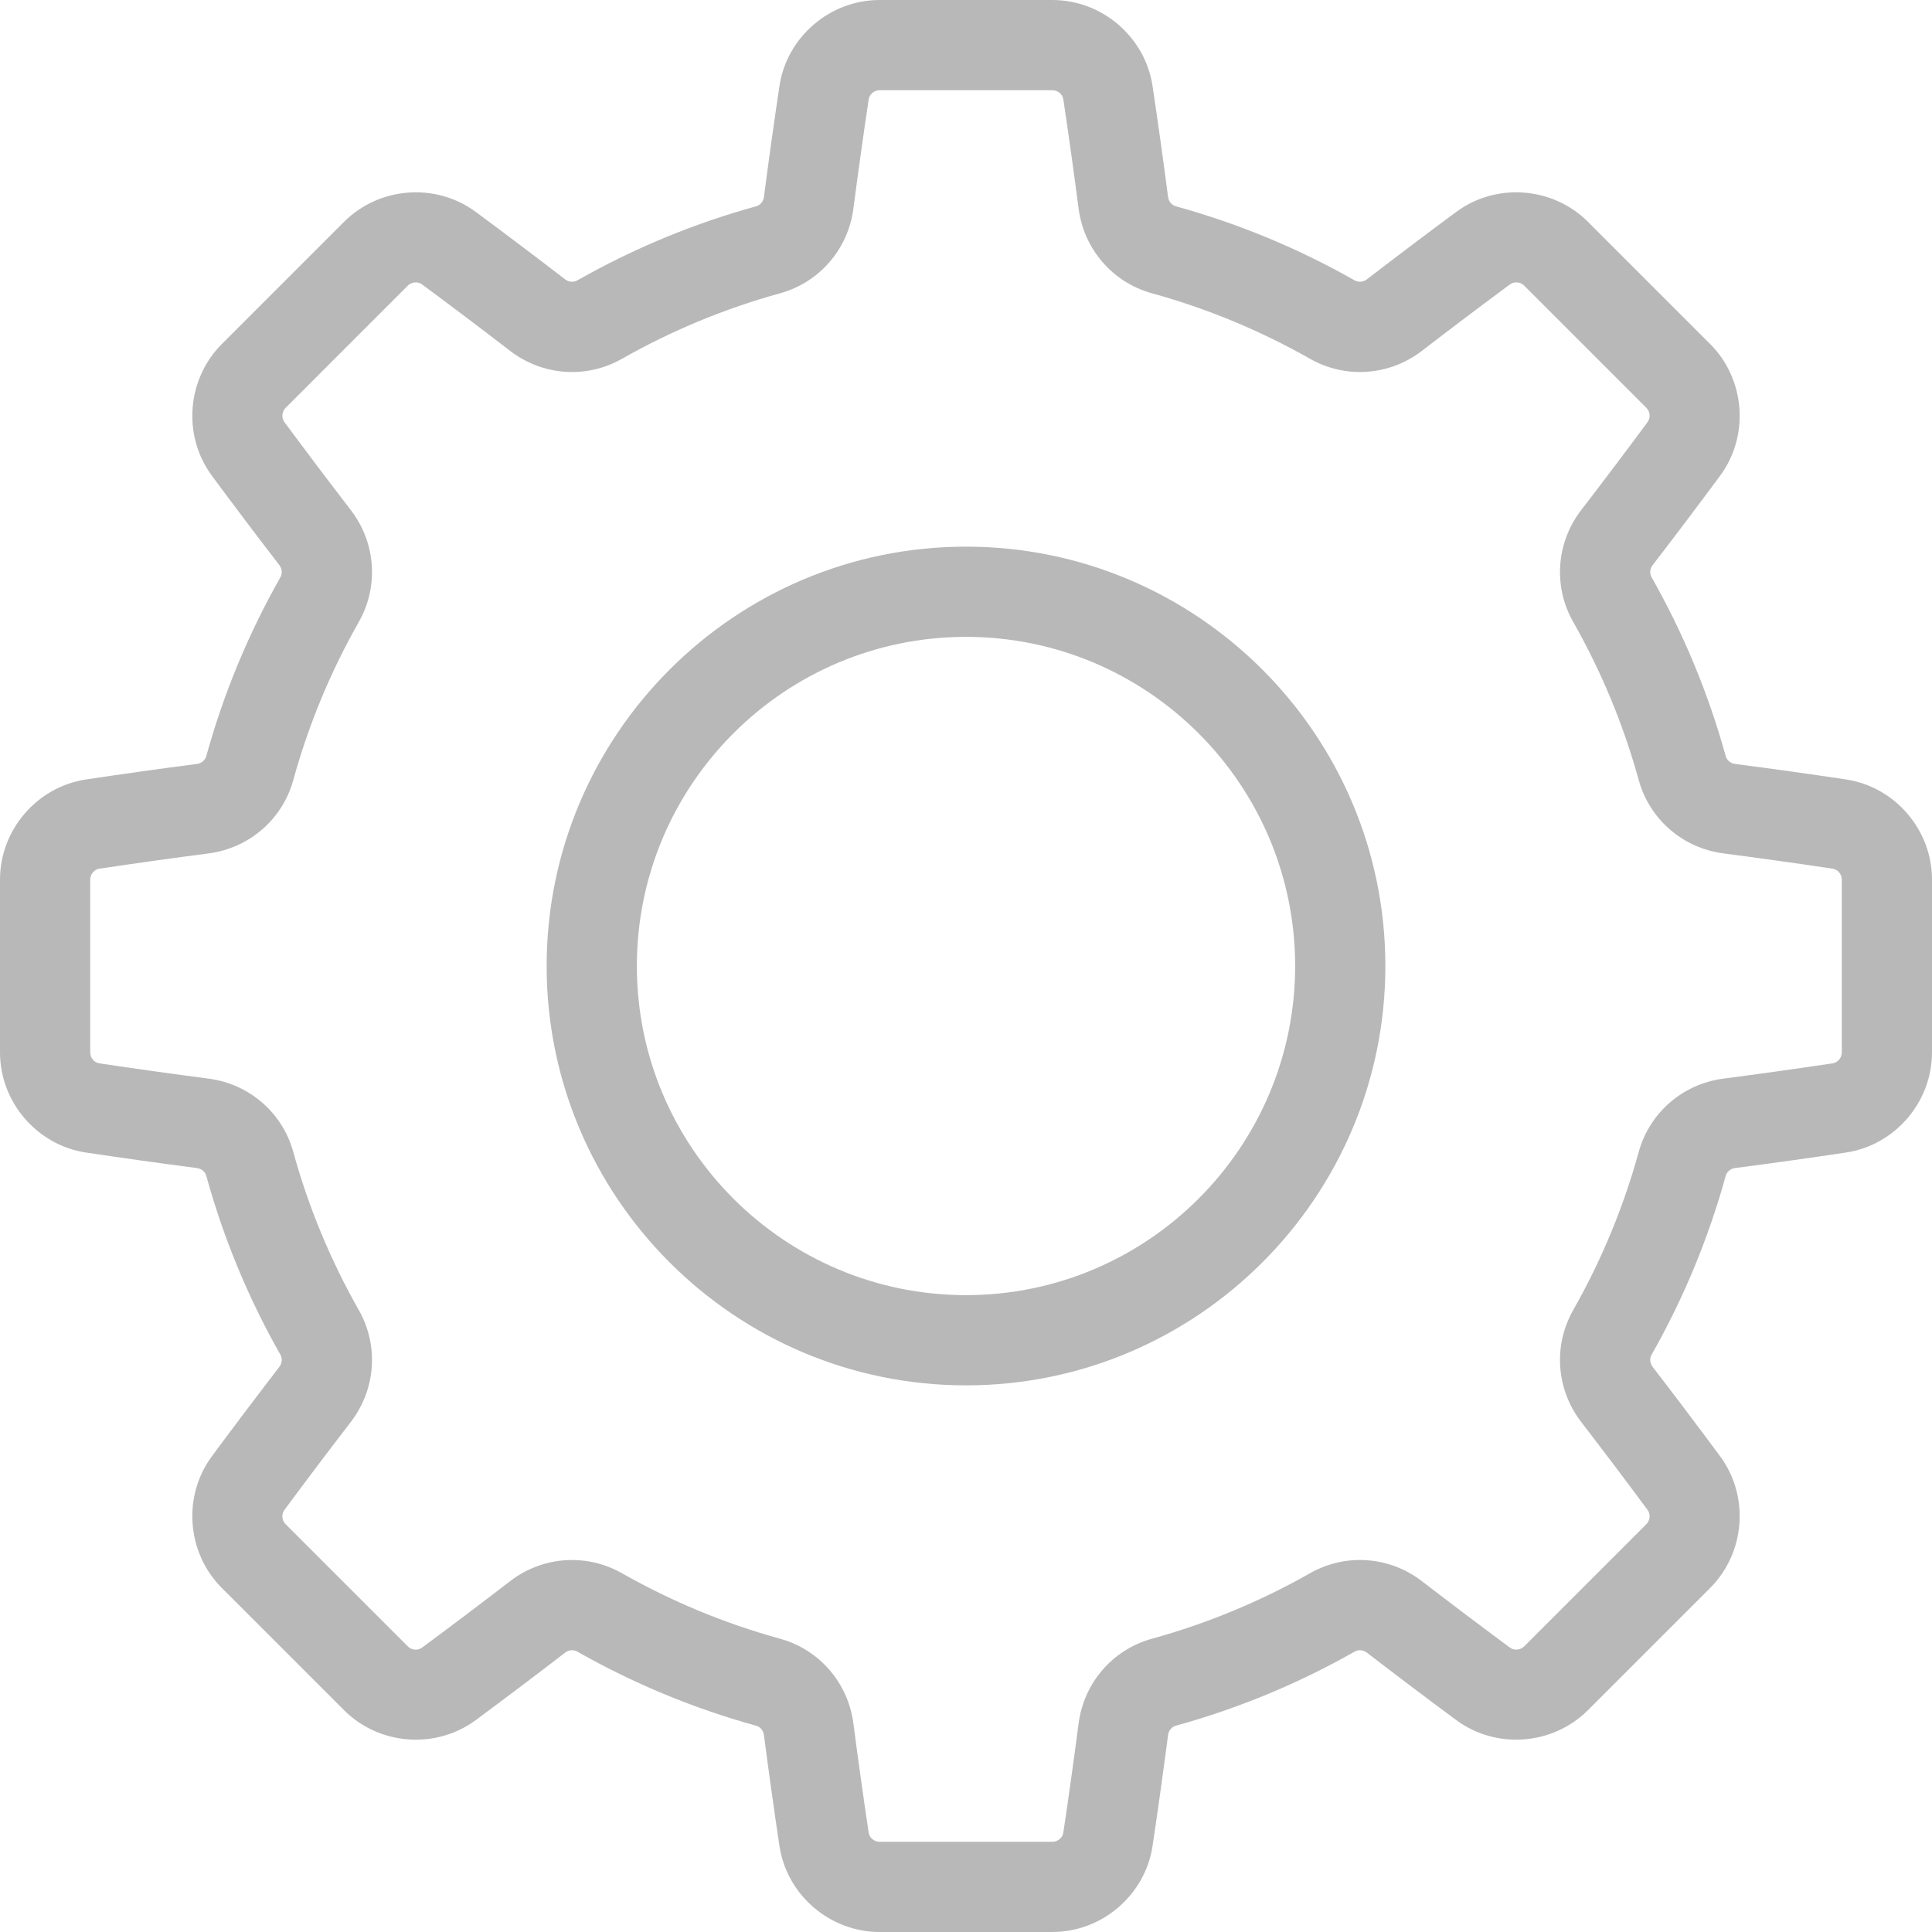
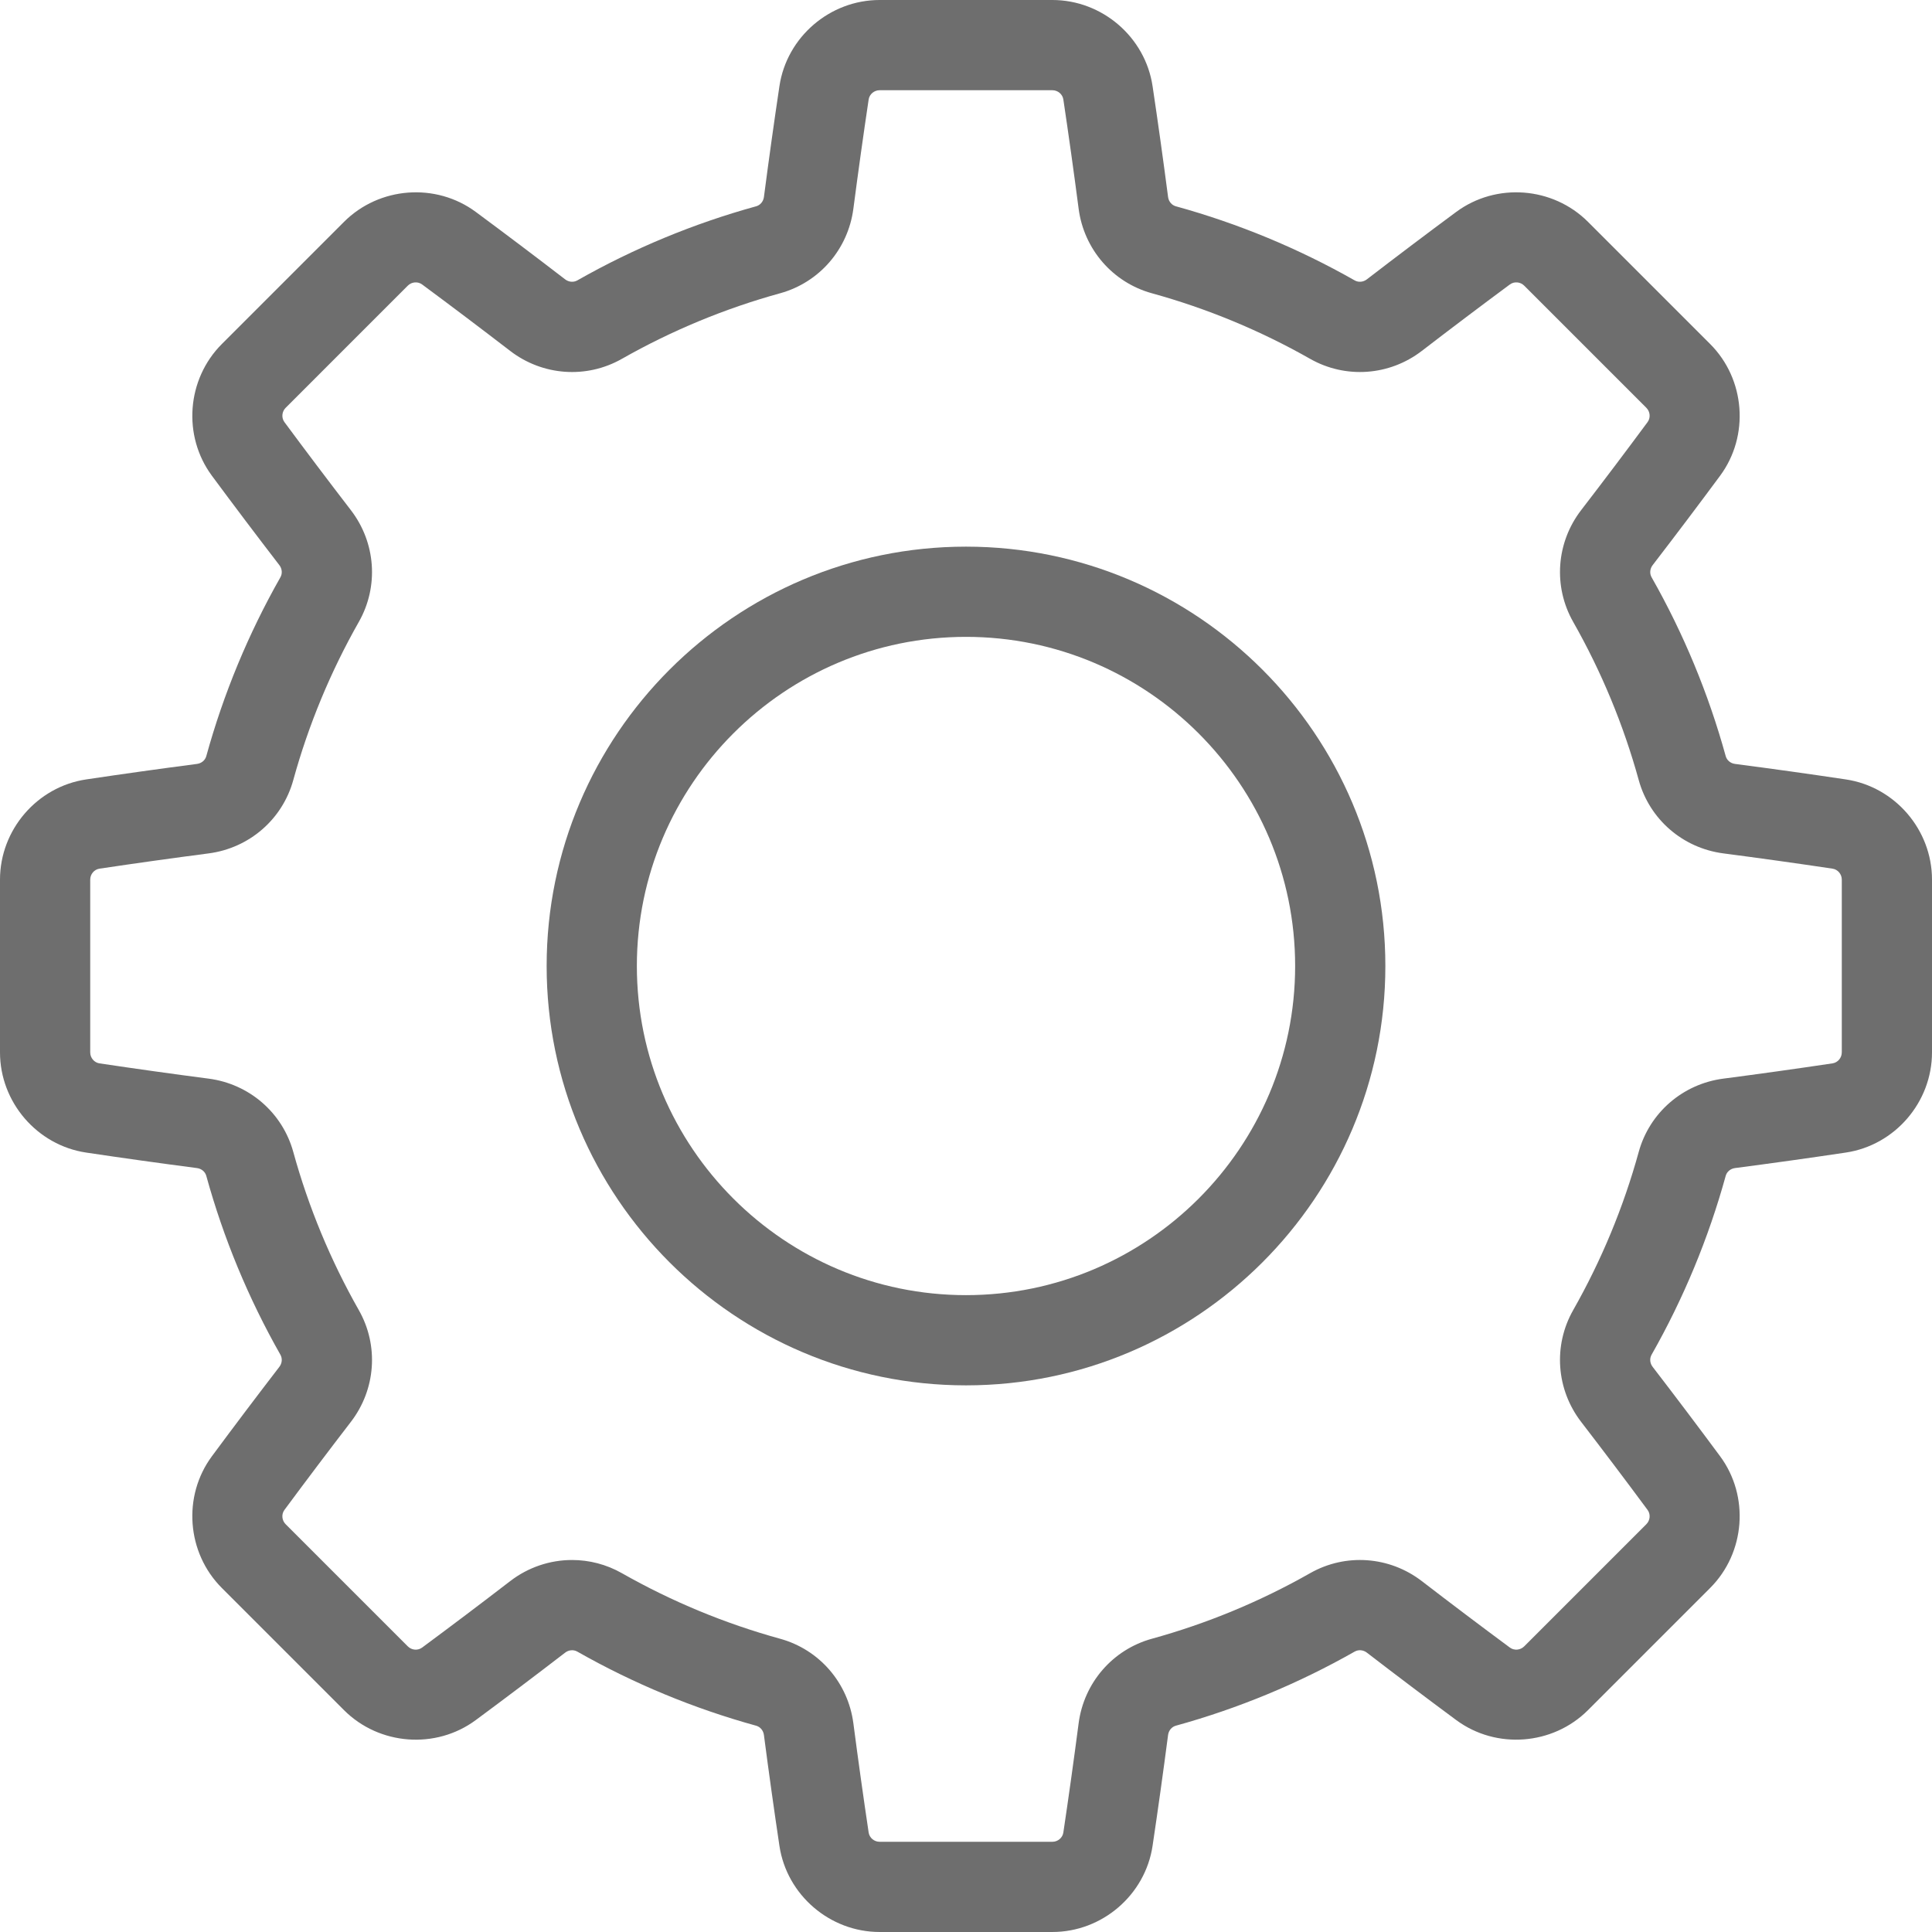
- <svg xmlns="http://www.w3.org/2000/svg" version="1.1" id="Layer_1" x="0px" y="0px" width="23px" height="23px" viewBox="0 0 511.999 511.999" style="enable-background:new 0 0 511.999 511.999;" xml:space="preserve">
+ <svg xmlns="http://www.w3.org/2000/svg" version="1.1" id="Layer_1" x="0px" y="0px" width="24px" height="24px" viewBox="0 0 511.999 511.999" style="enable-background:new 0 0 511.999 511.999;" xml:space="preserve">
  <g>
    <g>
-       <path fill="#B8B8B8" d="M489.175,206.556c-9.629-1.442-19.514-2.825-29.379-4.111c-1.195-0.155-2.165-0.966-2.467-2.064    c-4.553-16.523-11.16-32.467-19.636-47.389c-0.57-1.002-0.463-2.266,0.273-3.223c6.067-7.885,12.081-15.856,17.876-23.69    c7.824-10.578,6.688-25.588-2.64-34.917l-32.366-32.366c-9.329-9.328-24.338-10.464-34.918-2.638    c-7.817,5.782-15.787,11.796-23.689,17.875c-0.954,0.736-2.221,0.843-3.223,0.274c-14.921-8.476-30.865-15.083-47.389-19.637    c-1.099-0.301-1.91-1.271-2.066-2.469c-1.289-9.88-2.671-19.764-4.109-29.376C303.495,9.812,292.079,0,278.886,0h-45.773    c-13.194,0-24.61,9.812-26.554,22.824c-1.439,9.614-2.821,19.497-4.11,29.379c-0.157,1.197-0.967,2.165-2.067,2.467    c-16.524,4.556-32.469,11.162-47.387,19.637c-1.003,0.569-2.269,0.459-3.225-0.274c-7.901-6.079-15.872-12.093-23.69-17.876    c-10.581-7.825-25.59-6.687-34.917,2.64L58.797,91.163c-9.329,9.33-10.464,24.341-2.638,34.918    c5.804,7.846,11.818,15.815,17.875,23.688c0.735,0.955,0.843,2.22,0.274,3.223c-8.478,14.925-15.084,30.869-19.637,47.389    c-0.301,1.097-1.271,1.908-2.467,2.065c-9.86,1.287-19.744,2.669-29.378,4.111C9.812,208.502,0,219.92,0,233.112v45.774    c0,13.193,9.812,24.61,22.824,26.556c9.634,1.442,19.519,2.824,29.379,4.11c1.197,0.157,2.165,0.967,2.467,2.066    c4.553,16.521,11.16,32.465,19.637,47.389c0.569,1.003,0.461,2.268-0.274,3.223c-6.072,7.892-12.086,15.862-17.875,23.689    c-7.825,10.578-6.691,25.589,2.638,34.918l32.366,32.366c9.33,9.329,24.341,10.465,34.918,2.638    c7.817-5.782,15.787-11.796,23.689-17.875c0.955-0.736,2.221-0.842,3.223-0.274c14.92,8.476,30.863,15.081,47.389,19.637    c1.099,0.302,1.91,1.271,2.066,2.467c1.289,9.88,2.672,19.765,4.11,29.376c1.946,13.013,13.362,22.825,26.556,22.825h45.773    c13.193,0,24.61-9.812,26.555-22.827c1.439-9.623,2.821-19.507,4.109-29.376c0.157-1.197,0.967-2.166,2.066-2.469    c16.524-4.556,32.469-11.162,47.388-19.637c1.003-0.567,2.268-0.459,3.224,0.274c7.901,6.079,15.872,12.093,23.689,17.875    c10.578,7.825,25.588,6.691,34.918-2.638l32.366-32.366c9.328-9.329,10.464-24.339,2.639-34.918    c-5.795-7.831-11.81-15.802-17.876-23.689c-0.735-0.955-0.843-2.22-0.273-3.223c8.477-14.924,15.083-30.868,19.636-47.388    c0.304-1.1,1.272-1.91,2.469-2.067c9.863-1.286,19.748-2.669,29.378-4.11c13.013-1.945,22.825-13.362,22.825-26.555v-45.774    C511.999,219.919,502.187,208.501,489.175,206.556z M488.091,278.888c0,1.45-1.054,2.7-2.453,2.911    c-9.482,1.419-19.216,2.779-28.932,4.048c-10.758,1.402-19.56,9.024-22.426,19.42c-4.029,14.618-9.875,28.727-17.375,41.932    c-5.333,9.389-4.504,21.012,2.112,29.612c5.976,7.768,11.899,15.617,17.604,23.329c0.842,1.137,0.702,2.769-0.323,3.794    l-32.367,32.366c-1.026,1.026-2.657,1.163-3.793,0.324c-7.697-5.695-15.548-11.618-23.33-17.605    c-8.599-6.617-20.221-7.446-29.609-2.114c-13.205,7.5-27.314,13.347-41.934,17.377c-10.394,2.865-18.016,11.667-19.421,22.426    c-1.267,9.722-2.629,19.456-4.047,28.932c-0.209,1.399-1.461,2.453-2.911,2.453h-45.773c-1.45,0-2.702-1.054-2.911-2.454    c-1.415-9.465-2.778-19.199-4.047-28.93c-1.403-10.759-9.027-19.561-19.421-22.426c-14.621-4.03-28.73-9.877-41.934-17.378    c-4.117-2.337-8.664-3.491-13.196-3.491c-5.804,0-11.585,1.89-16.412,5.607c-7.783,5.987-15.633,11.91-23.33,17.605    c-1.138,0.839-2.767,0.702-3.792-0.324l-32.367-32.366c-1.026-1.026-1.166-2.656-0.324-3.793    c5.701-7.707,11.623-15.556,17.604-23.33c6.615-8.6,7.445-20.221,2.114-29.609c-7.503-13.209-13.348-27.317-17.377-41.934    c-2.865-10.394-11.667-18.017-22.425-19.42c-9.712-1.267-19.447-2.63-28.934-4.048c-1.399-0.21-2.453-1.461-2.453-2.911v-45.774    c0-1.45,1.054-2.701,2.453-2.911c9.487-1.419,19.221-2.781,28.932-4.048c10.759-1.402,19.561-9.025,22.426-19.42    c4.027-14.616,9.874-28.725,17.377-41.934c5.332-9.389,4.502-21.011-2.113-29.609c-5.965-7.756-11.888-15.604-17.604-23.33    c-0.84-1.137-0.701-2.769,0.324-3.793l32.365-32.367c1.024-1.026,2.655-1.163,3.792-0.324c7.697,5.694,15.547,11.617,23.33,17.605    c8.6,6.614,20.221,7.445,29.611,2.112c13.203-7.5,27.312-13.347,41.932-17.377c10.395-2.865,18.019-11.667,19.422-22.426    c1.27-9.731,2.631-19.465,4.048-28.933c0.209-1.397,1.461-2.452,2.911-2.452h45.773c1.45,0,2.702,1.054,2.911,2.453    c1.417,9.465,2.778,19.198,4.048,28.932c1.403,10.759,9.027,19.561,19.421,22.426c14.62,4.03,28.728,9.877,41.934,17.377    c9.388,5.33,21.01,4.502,29.608-2.114c7.783-5.987,15.633-11.91,23.329-17.604c1.137-0.842,2.769-0.703,3.794,0.324l32.366,32.366    c1.026,1.026,1.164,2.657,0.324,3.793c-5.705,7.714-11.628,15.562-17.604,23.33c-6.615,8.601-7.445,20.223-2.112,29.612    c7.501,13.205,13.347,27.313,17.377,41.933c2.865,10.394,11.669,18.016,22.424,19.418c9.716,1.268,19.451,2.63,28.934,4.048    c1.399,0.21,2.453,1.461,2.453,2.911V278.888z" />
+       <path fill="#6E6E6E" d="M489.175,206.556c-9.629-1.442-19.514-2.825-29.379-4.111c-1.195-0.155-2.165-0.966-2.467-2.064    c-4.553-16.523-11.16-32.467-19.636-47.389c-0.57-1.002-0.463-2.266,0.273-3.223c6.067-7.885,12.081-15.856,17.876-23.69    c7.824-10.578,6.688-25.588-2.64-34.917l-32.366-32.366c-9.329-9.328-24.338-10.464-34.918-2.638    c-7.817,5.782-15.787,11.796-23.689,17.875c-0.954,0.736-2.221,0.843-3.223,0.274c-14.921-8.476-30.865-15.083-47.389-19.637    c-1.099-0.301-1.91-1.271-2.066-2.469c-1.289-9.88-2.671-19.764-4.109-29.376C303.495,9.812,292.079,0,278.886,0h-45.773    c-13.194,0-24.61,9.812-26.554,22.824c-1.439,9.614-2.821,19.497-4.11,29.379c-0.157,1.197-0.967,2.165-2.067,2.467    c-16.524,4.556-32.469,11.162-47.387,19.637c-1.003,0.569-2.269,0.459-3.225-0.274c-7.901-6.079-15.872-12.093-23.69-17.876    c-10.581-7.825-25.59-6.687-34.917,2.64L58.797,91.163c-9.329,9.33-10.464,24.341-2.638,34.918    c5.804,7.846,11.818,15.815,17.875,23.688c0.735,0.955,0.843,2.22,0.274,3.223c-8.478,14.925-15.084,30.869-19.637,47.389    c-0.301,1.097-1.271,1.908-2.467,2.065c-9.86,1.287-19.744,2.669-29.378,4.111C9.812,208.502,0,219.92,0,233.112v45.774    c0,13.193,9.812,24.61,22.824,26.556c9.634,1.442,19.519,2.824,29.379,4.11c1.197,0.157,2.165,0.967,2.467,2.066    c4.553,16.521,11.16,32.465,19.637,47.389c0.569,1.003,0.461,2.268-0.274,3.223c-6.072,7.892-12.086,15.862-17.875,23.689    c-7.825,10.578-6.691,25.589,2.638,34.918l32.366,32.366c9.33,9.329,24.341,10.465,34.918,2.638    c7.817-5.782,15.787-11.796,23.689-17.875c0.955-0.736,2.221-0.842,3.223-0.274c14.92,8.476,30.863,15.081,47.389,19.637    c1.099,0.302,1.91,1.271,2.066,2.467c1.289,9.88,2.672,19.765,4.11,29.376c1.946,13.013,13.362,22.825,26.556,22.825h45.773    c13.193,0,24.61-9.812,26.555-22.827c1.439-9.623,2.821-19.507,4.109-29.376c0.157-1.197,0.967-2.166,2.066-2.469    c16.524-4.556,32.469-11.162,47.388-19.637c1.003-0.567,2.268-0.459,3.224,0.274c7.901,6.079,15.872,12.093,23.689,17.875    c10.578,7.825,25.588,6.691,34.918-2.638l32.366-32.366c9.328-9.329,10.464-24.339,2.639-34.918    c-5.795-7.831-11.81-15.802-17.876-23.689c-0.735-0.955-0.843-2.22-0.273-3.223c8.477-14.924,15.083-30.868,19.636-47.388    c0.304-1.1,1.272-1.91,2.469-2.067c9.863-1.286,19.748-2.669,29.378-4.11c13.013-1.945,22.825-13.362,22.825-26.555v-45.774    C511.999,219.919,502.187,208.501,489.175,206.556z M488.091,278.888c0,1.45-1.054,2.7-2.453,2.911    c-9.482,1.419-19.216,2.779-28.932,4.048c-10.758,1.402-19.56,9.024-22.426,19.42c-4.029,14.618-9.875,28.727-17.375,41.932    c-5.333,9.389-4.504,21.012,2.112,29.612c5.976,7.768,11.899,15.617,17.604,23.329c0.842,1.137,0.702,2.769-0.323,3.794    l-32.367,32.366c-1.026,1.026-2.657,1.163-3.793,0.324c-7.697-5.695-15.548-11.618-23.33-17.605    c-8.599-6.617-20.221-7.446-29.609-2.114c-13.205,7.5-27.314,13.347-41.934,17.377c-10.394,2.865-18.016,11.667-19.421,22.426    c-1.267,9.722-2.629,19.456-4.047,28.932c-0.209,1.399-1.461,2.453-2.911,2.453h-45.773c-1.45,0-2.702-1.054-2.911-2.454    c-1.415-9.465-2.778-19.199-4.047-28.93c-1.403-10.759-9.027-19.561-19.421-22.426c-14.621-4.03-28.73-9.877-41.934-17.378    c-4.117-2.337-8.664-3.491-13.196-3.491c-5.804,0-11.585,1.89-16.412,5.607c-7.783,5.987-15.633,11.91-23.33,17.605    c-1.138,0.839-2.767,0.702-3.792-0.324l-32.367-32.366c-1.026-1.026-1.166-2.656-0.324-3.793    c5.701-7.707,11.623-15.556,17.604-23.33c6.615-8.6,7.445-20.221,2.114-29.609c-7.503-13.209-13.348-27.317-17.377-41.934    c-2.865-10.394-11.667-18.017-22.425-19.42c-9.712-1.267-19.447-2.63-28.934-4.048c-1.399-0.21-2.453-1.461-2.453-2.911v-45.774    c0-1.45,1.054-2.701,2.453-2.911c9.487-1.419,19.221-2.781,28.932-4.048c10.759-1.402,19.561-9.025,22.426-19.42    c4.027-14.616,9.874-28.725,17.377-41.934c5.332-9.389,4.502-21.011-2.113-29.609c-5.965-7.756-11.888-15.604-17.604-23.33    c-0.84-1.137-0.701-2.769,0.324-3.793l32.365-32.367c1.024-1.026,2.655-1.163,3.792-0.324c7.697,5.694,15.547,11.617,23.33,17.605    c8.6,6.614,20.221,7.445,29.611,2.112c13.203-7.5,27.312-13.347,41.932-17.377c10.395-2.865,18.019-11.667,19.422-22.426    c1.27-9.731,2.631-19.465,4.048-28.933c0.209-1.397,1.461-2.452,2.911-2.452h45.773c1.45,0,2.702,1.054,2.911,2.453    c1.417,9.465,2.778,19.198,4.048,28.932c1.403,10.759,9.027,19.561,19.421,22.426c14.62,4.03,28.728,9.877,41.934,17.377    c9.388,5.33,21.01,4.502,29.608-2.114c7.783-5.987,15.633-11.91,23.329-17.604c1.137-0.842,2.769-0.703,3.794,0.324l32.366,32.366    c1.026,1.026,1.164,2.657,0.324,3.793c-5.705,7.714-11.628,15.562-17.604,23.33c-6.615,8.601-7.445,20.223-2.112,29.612    c7.501,13.205,13.347,27.313,17.377,41.933c2.865,10.394,11.669,18.016,22.424,19.418c9.716,1.268,19.451,2.63,28.934,4.048    c1.399,0.21,2.453,1.461,2.453,2.911V278.888z" />
    </g>
  </g>
  <g>
    <g>
-       <path fill="#B8B8B8" d="M256,144.866c-61.28,0-111.134,49.854-111.134,111.134S194.72,367.134,256,367.134S367.134,317.28,367.134,256    S317.28,144.866,256,144.866z M256,343.225c-48.097,0-87.225-39.129-87.225-87.225c0-48.097,39.13-87.225,87.225-87.225    c48.096,0,87.225,39.129,87.225,87.225S304.097,343.225,256,343.225z" />
+       <path fill="#6E6E6E" d="M256,144.866c-61.28,0-111.134,49.854-111.134,111.134S194.72,367.134,256,367.134S367.134,317.28,367.134,256    S317.28,144.866,256,144.866z M256,343.225c-48.097,0-87.225-39.129-87.225-87.225c0-48.097,39.13-87.225,87.225-87.225    c48.096,0,87.225,39.129,87.225,87.225S304.097,343.225,256,343.225z" />
    </g>
  </g>
  <g>
</g>
  <g>
</g>
  <g>
</g>
  <g>
</g>
  <g>
</g>
  <g>
</g>
  <g>
</g>
  <g>
</g>
  <g>
</g>
  <g>
</g>
  <g>
</g>
  <g>
</g>
  <g>
</g>
  <g>
</g>
  <g>
</g>
</svg>
